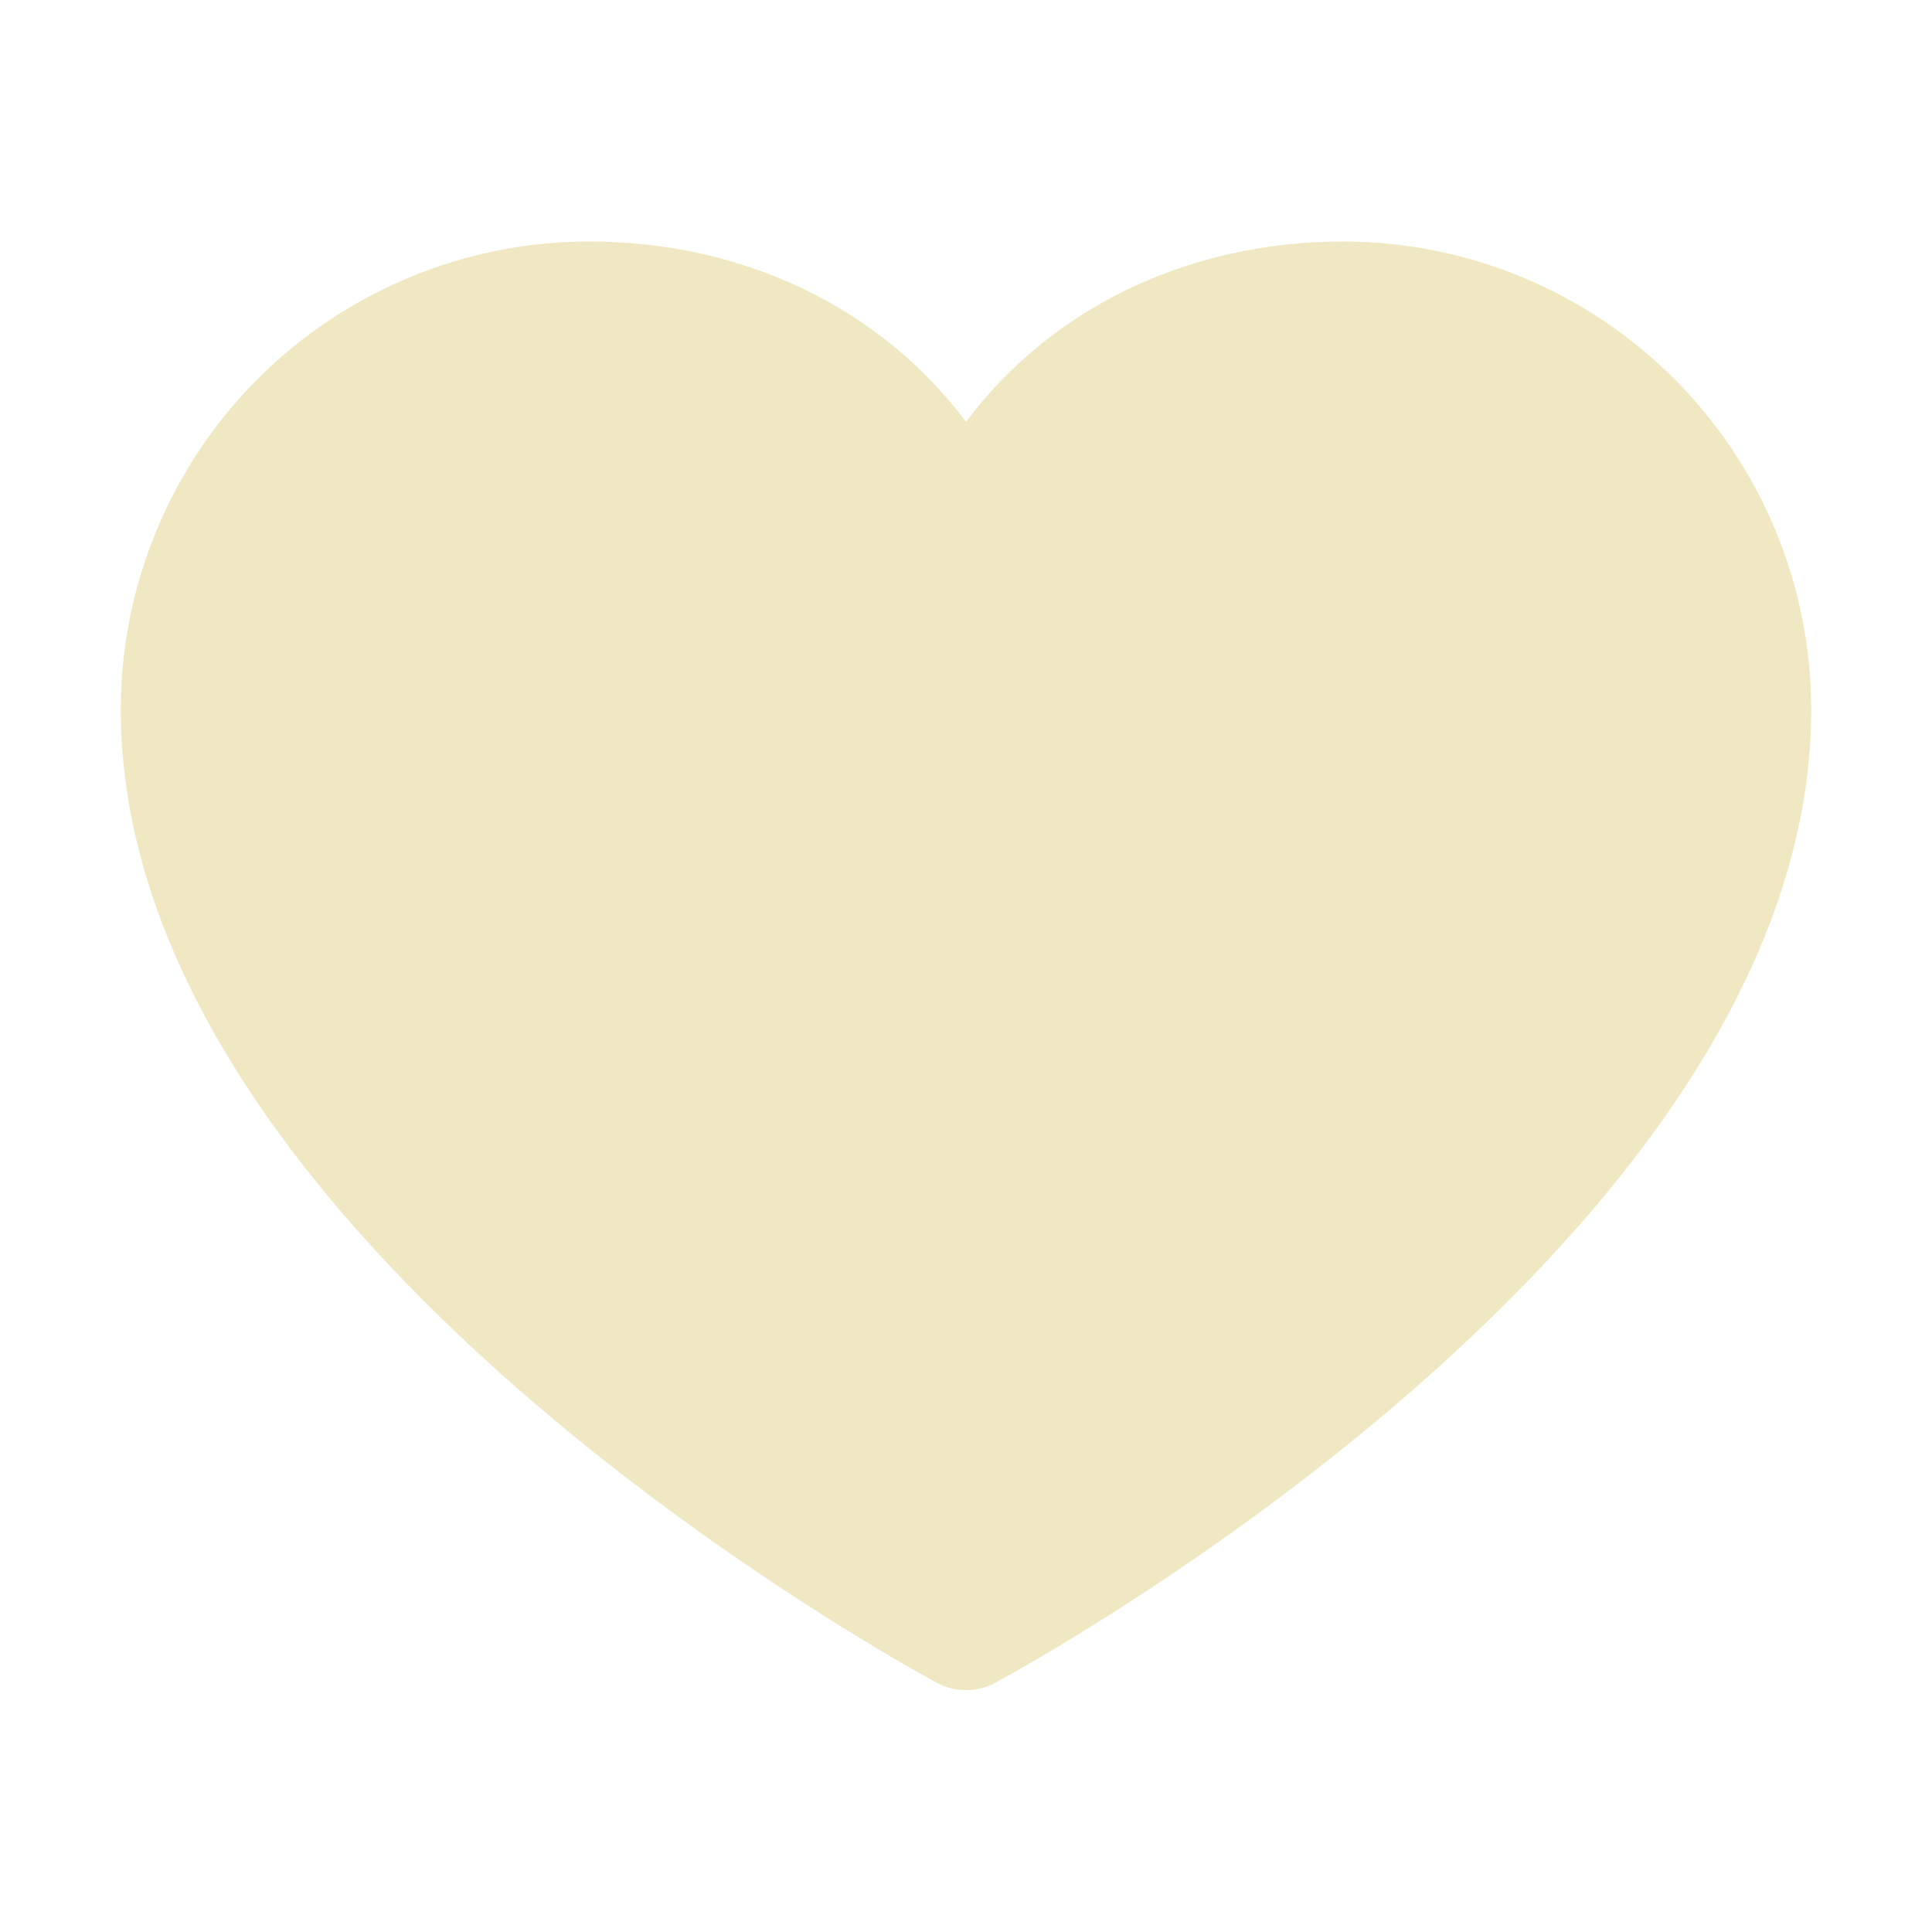
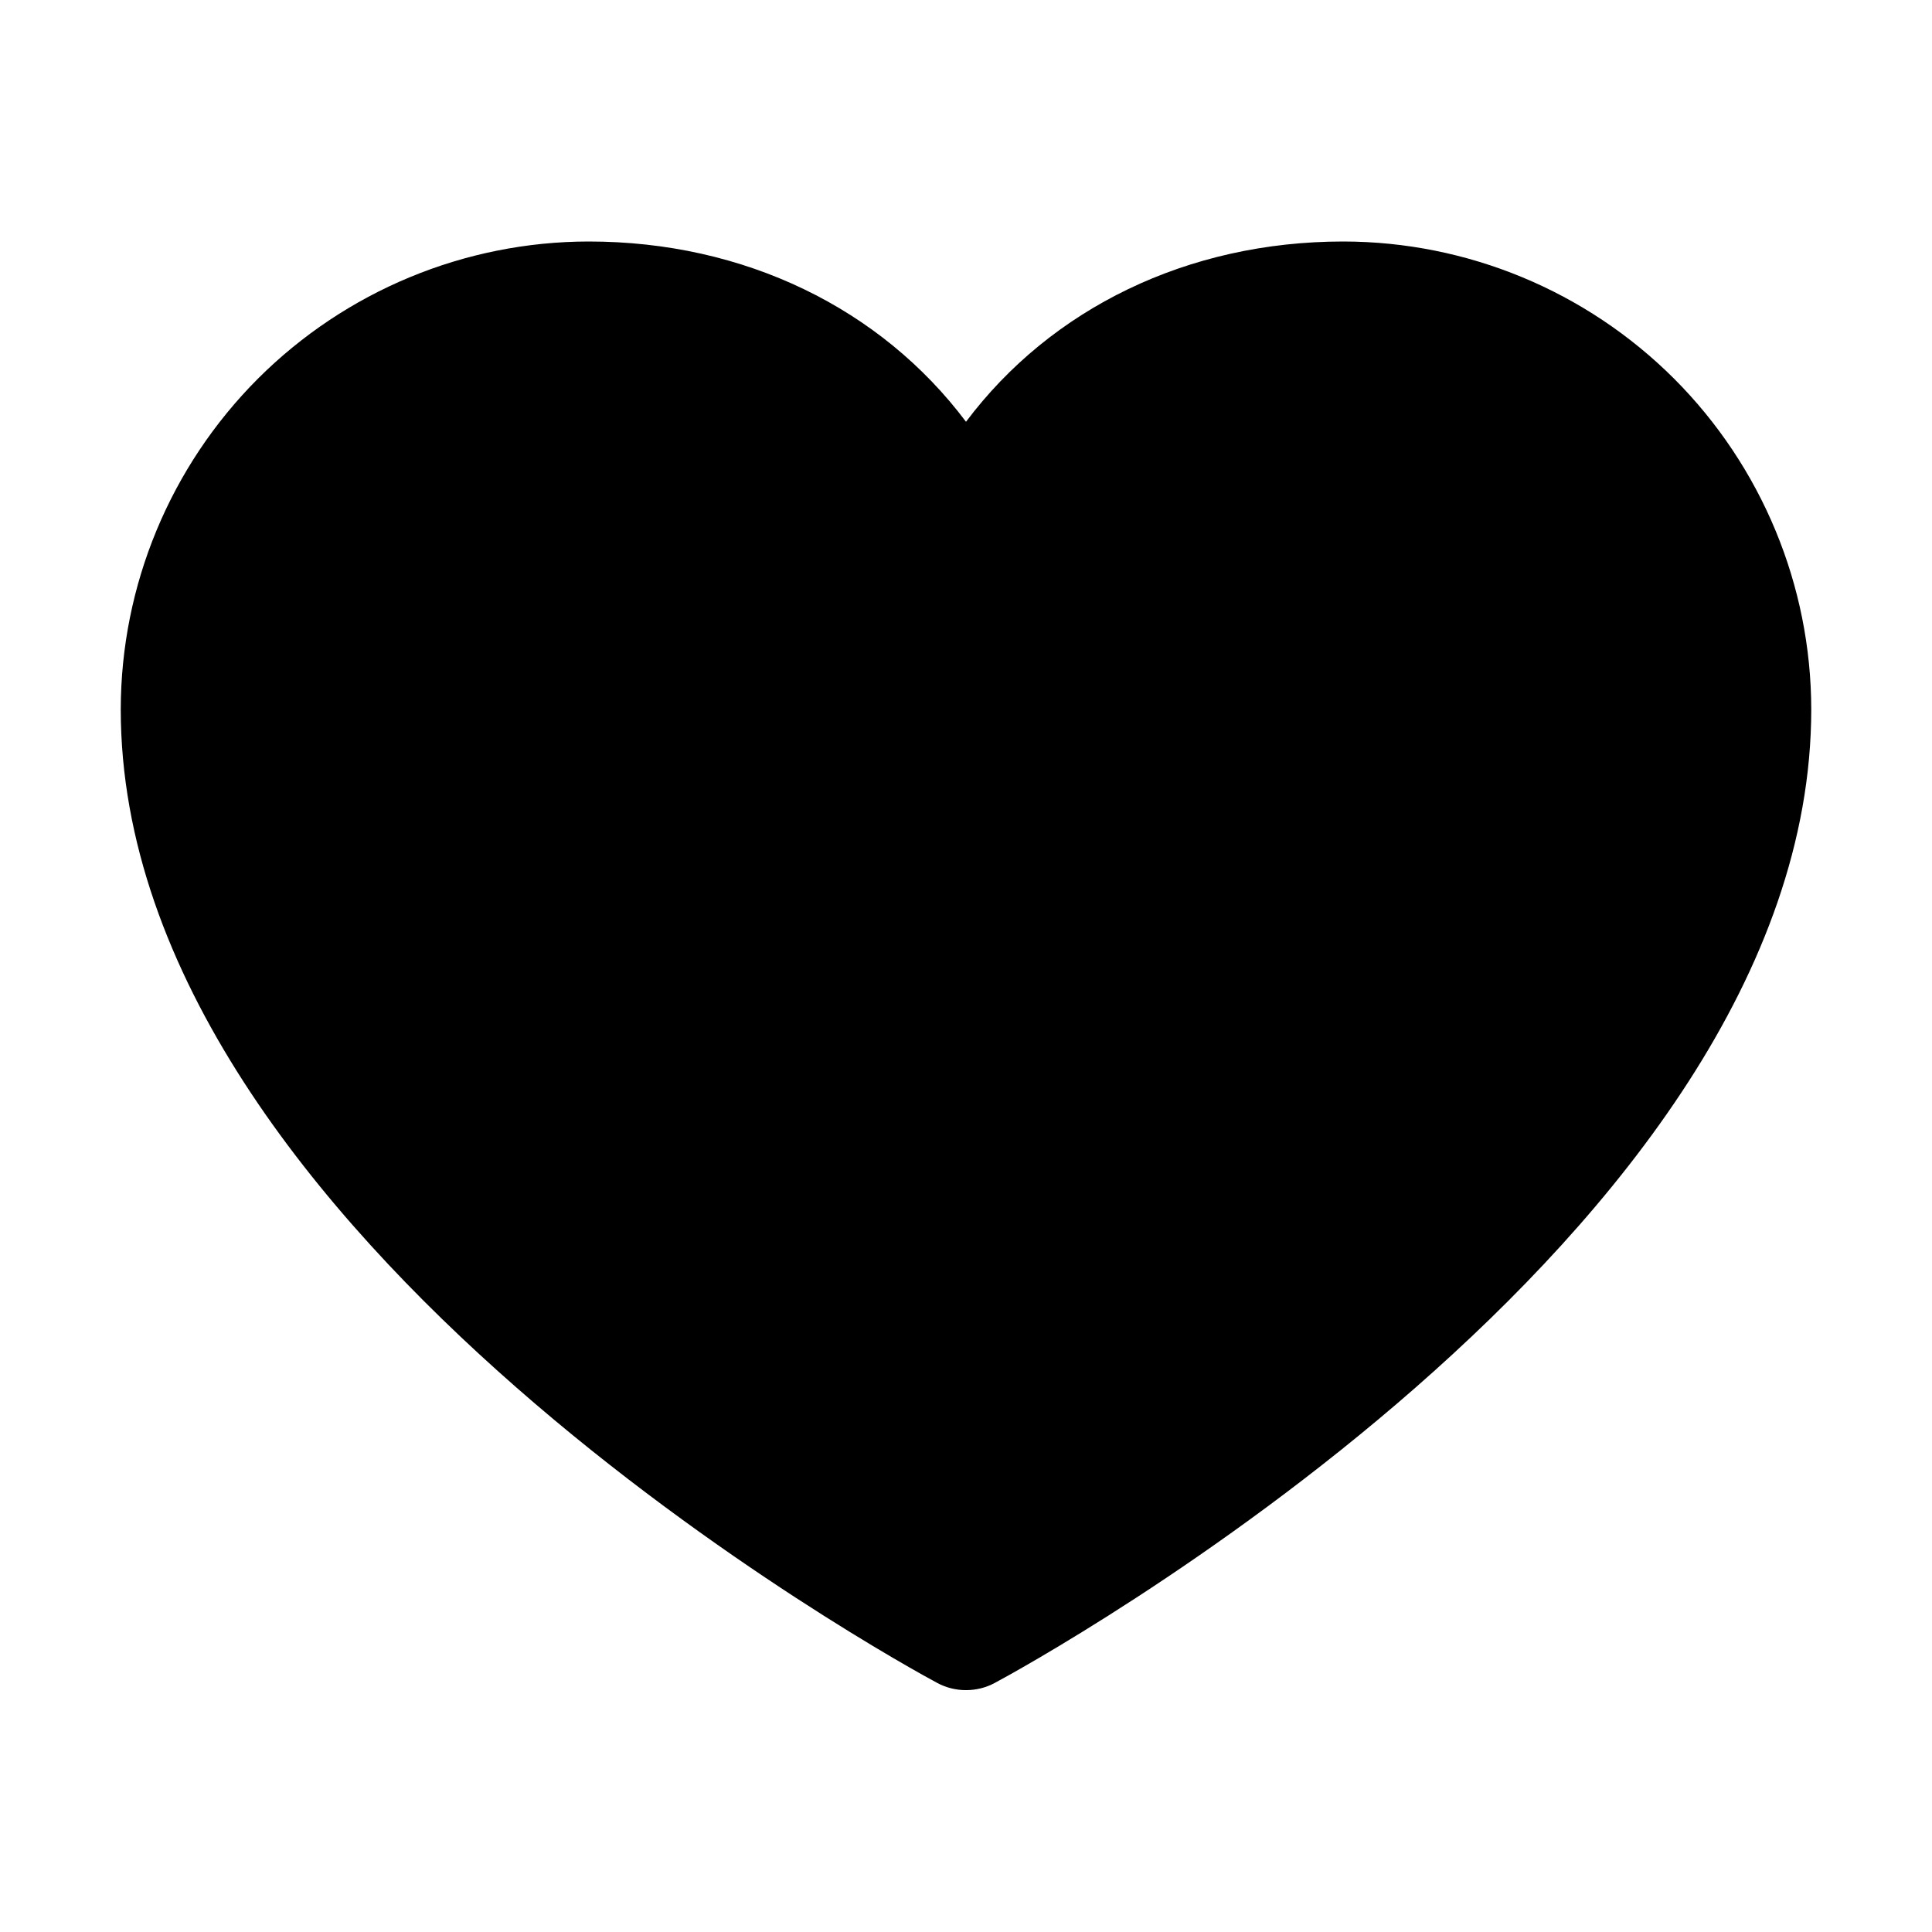
<svg xmlns="http://www.w3.org/2000/svg" width="16" height="16" viewBox="0 0 16 16" fill="none">
-   <path d="M15 5.875C15 10.25 8.513 13.791 8.237 13.938C8.164 13.977 8.083 13.997 8 13.997C7.917 13.997 7.836 13.977 7.763 13.938C7.487 13.791 1 10.25 1 5.875C1.001 4.848 1.41 3.863 2.136 3.136C2.863 2.41 3.848 2.001 4.875 2C6.166 2 7.296 2.555 8 3.493C8.704 2.555 9.834 2 11.125 2C12.152 2.001 13.137 2.41 13.864 3.136C14.59 3.863 14.999 4.848 15 5.875Z" fill="#F0E8C2" />
+   <path d="M15 5.875C15 10.25 8.513 13.791 8.237 13.938C8.164 13.977 8.083 13.997 8 13.997C7.917 13.997 7.836 13.977 7.763 13.938C7.487 13.791 1 10.25 1 5.875C1.001 4.848 1.41 3.863 2.136 3.136C2.863 2.41 3.848 2.001 4.875 2C6.166 2 7.296 2.555 8 3.493C8.704 2.555 9.834 2 11.125 2C12.152 2.001 13.137 2.41 13.864 3.136C14.59 3.863 14.999 4.848 15 5.875Z" fill="#000" />
</svg>
